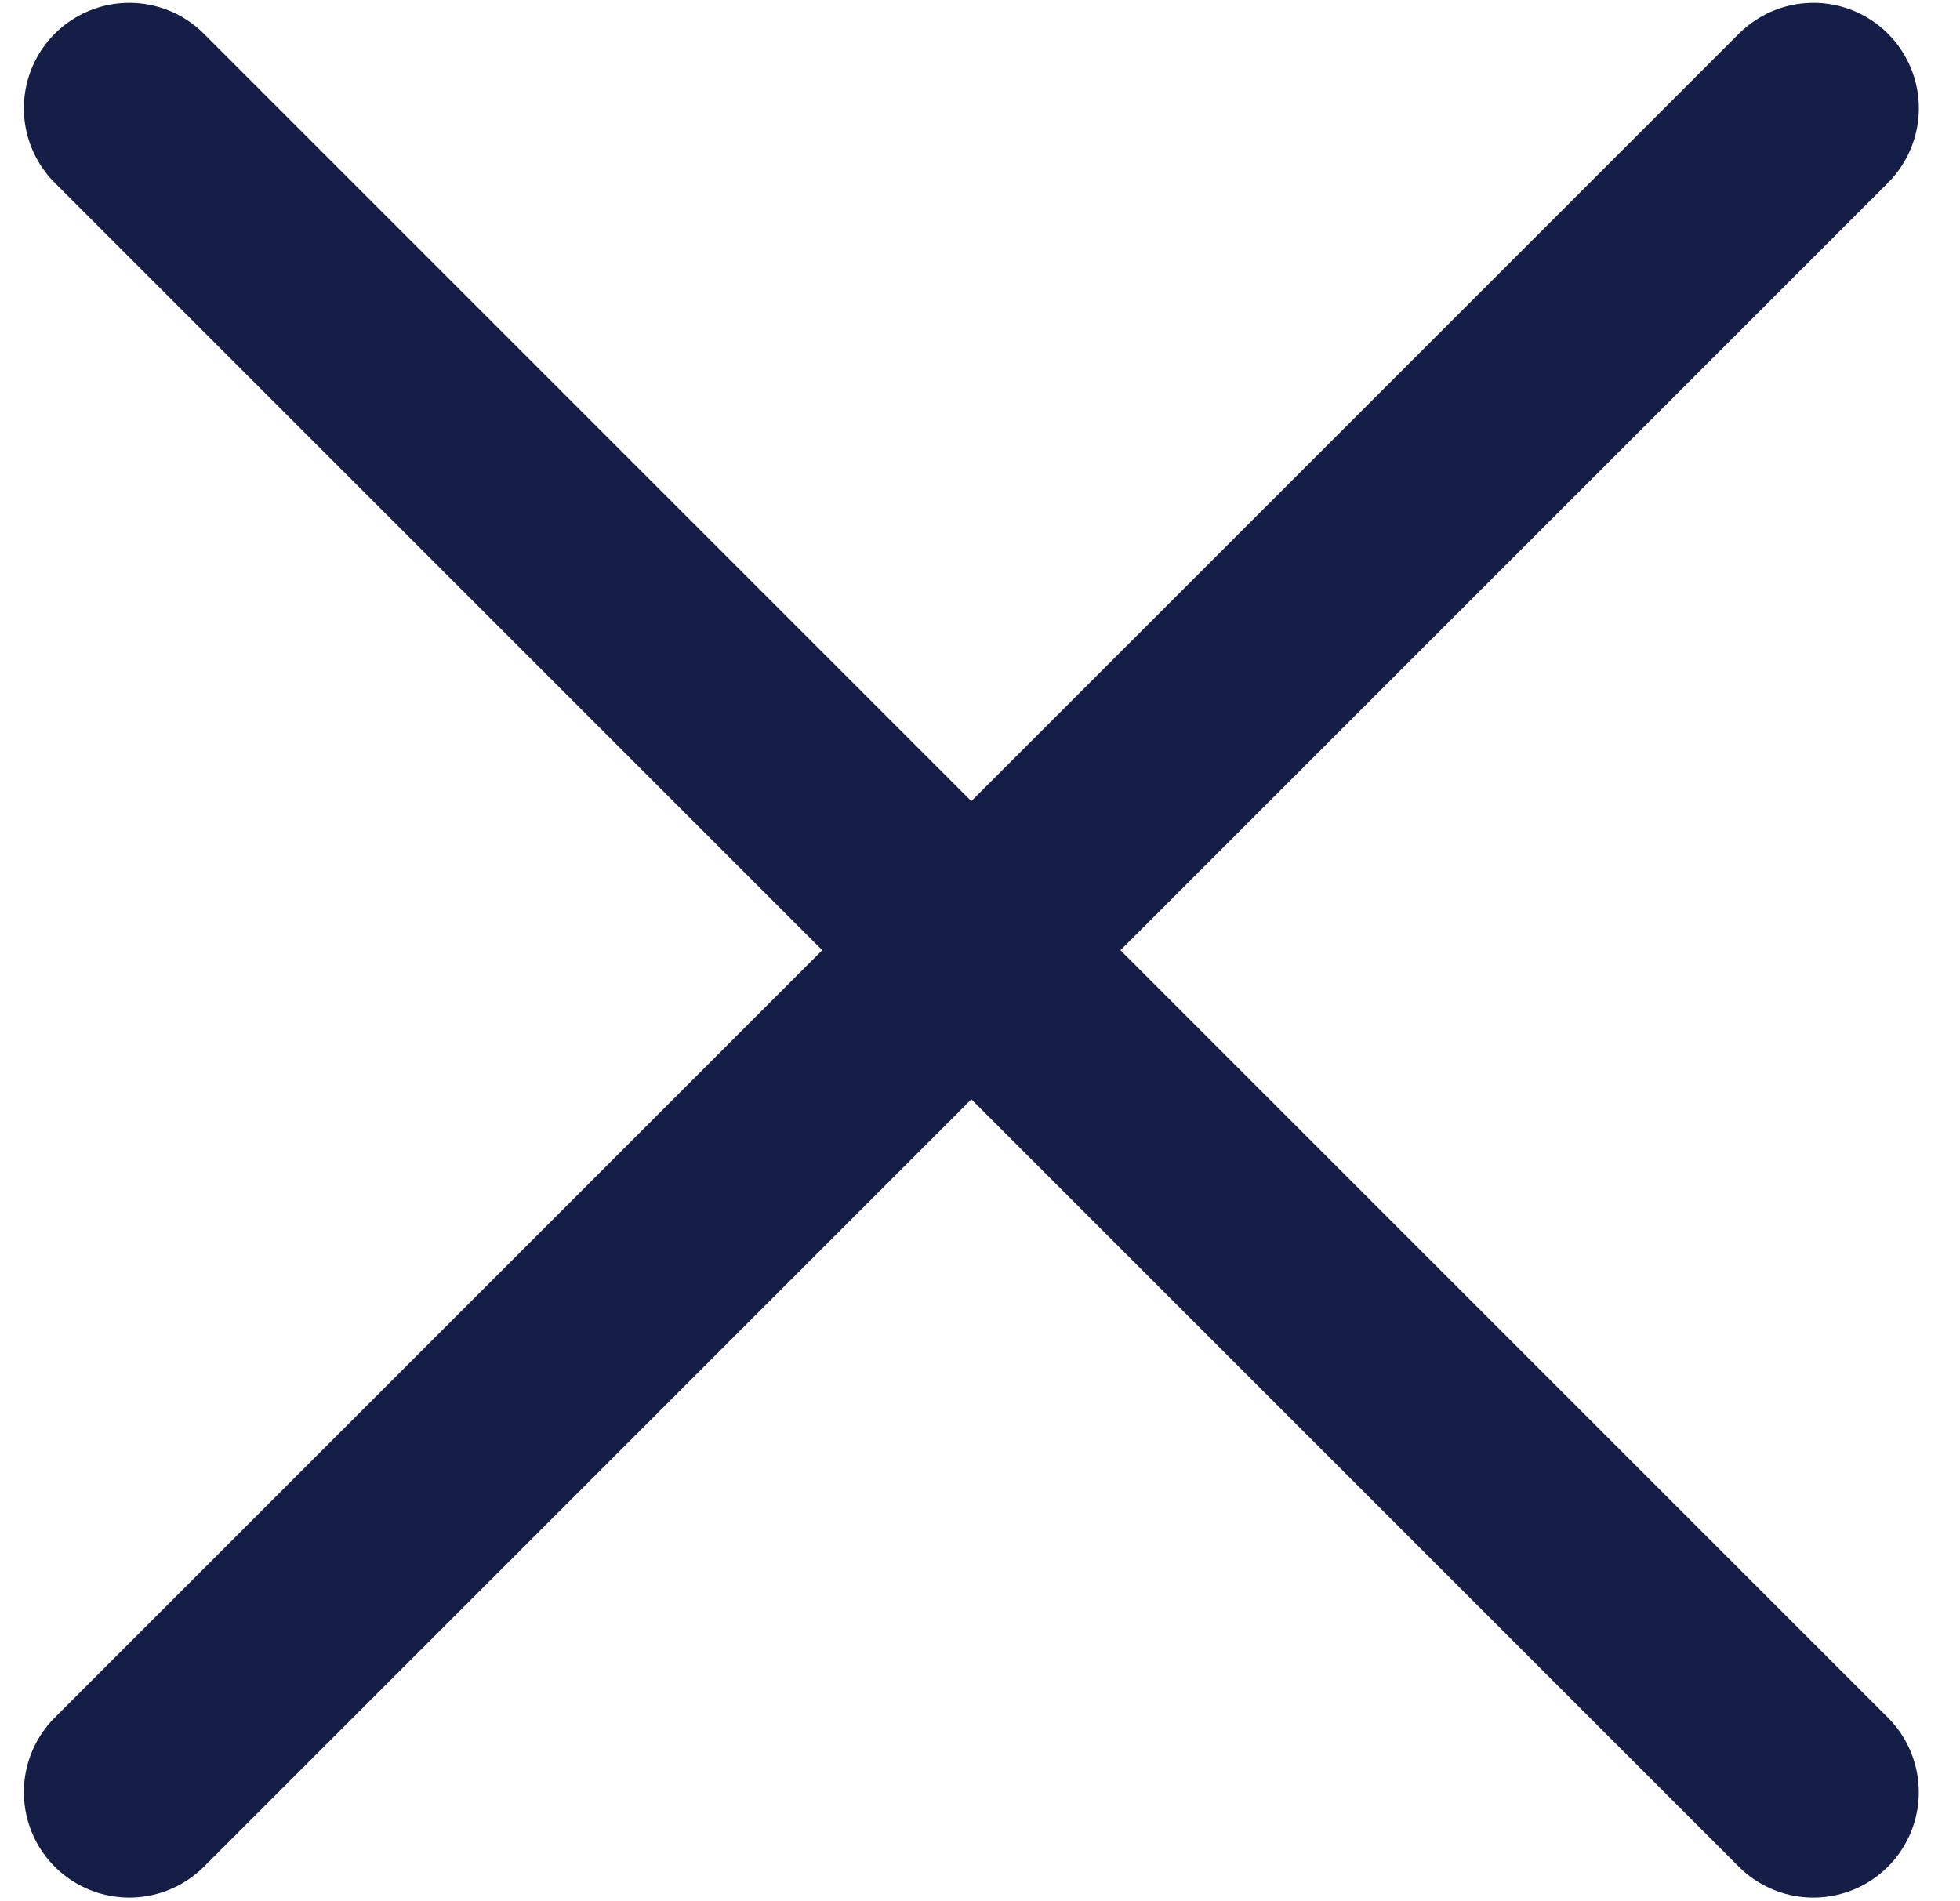
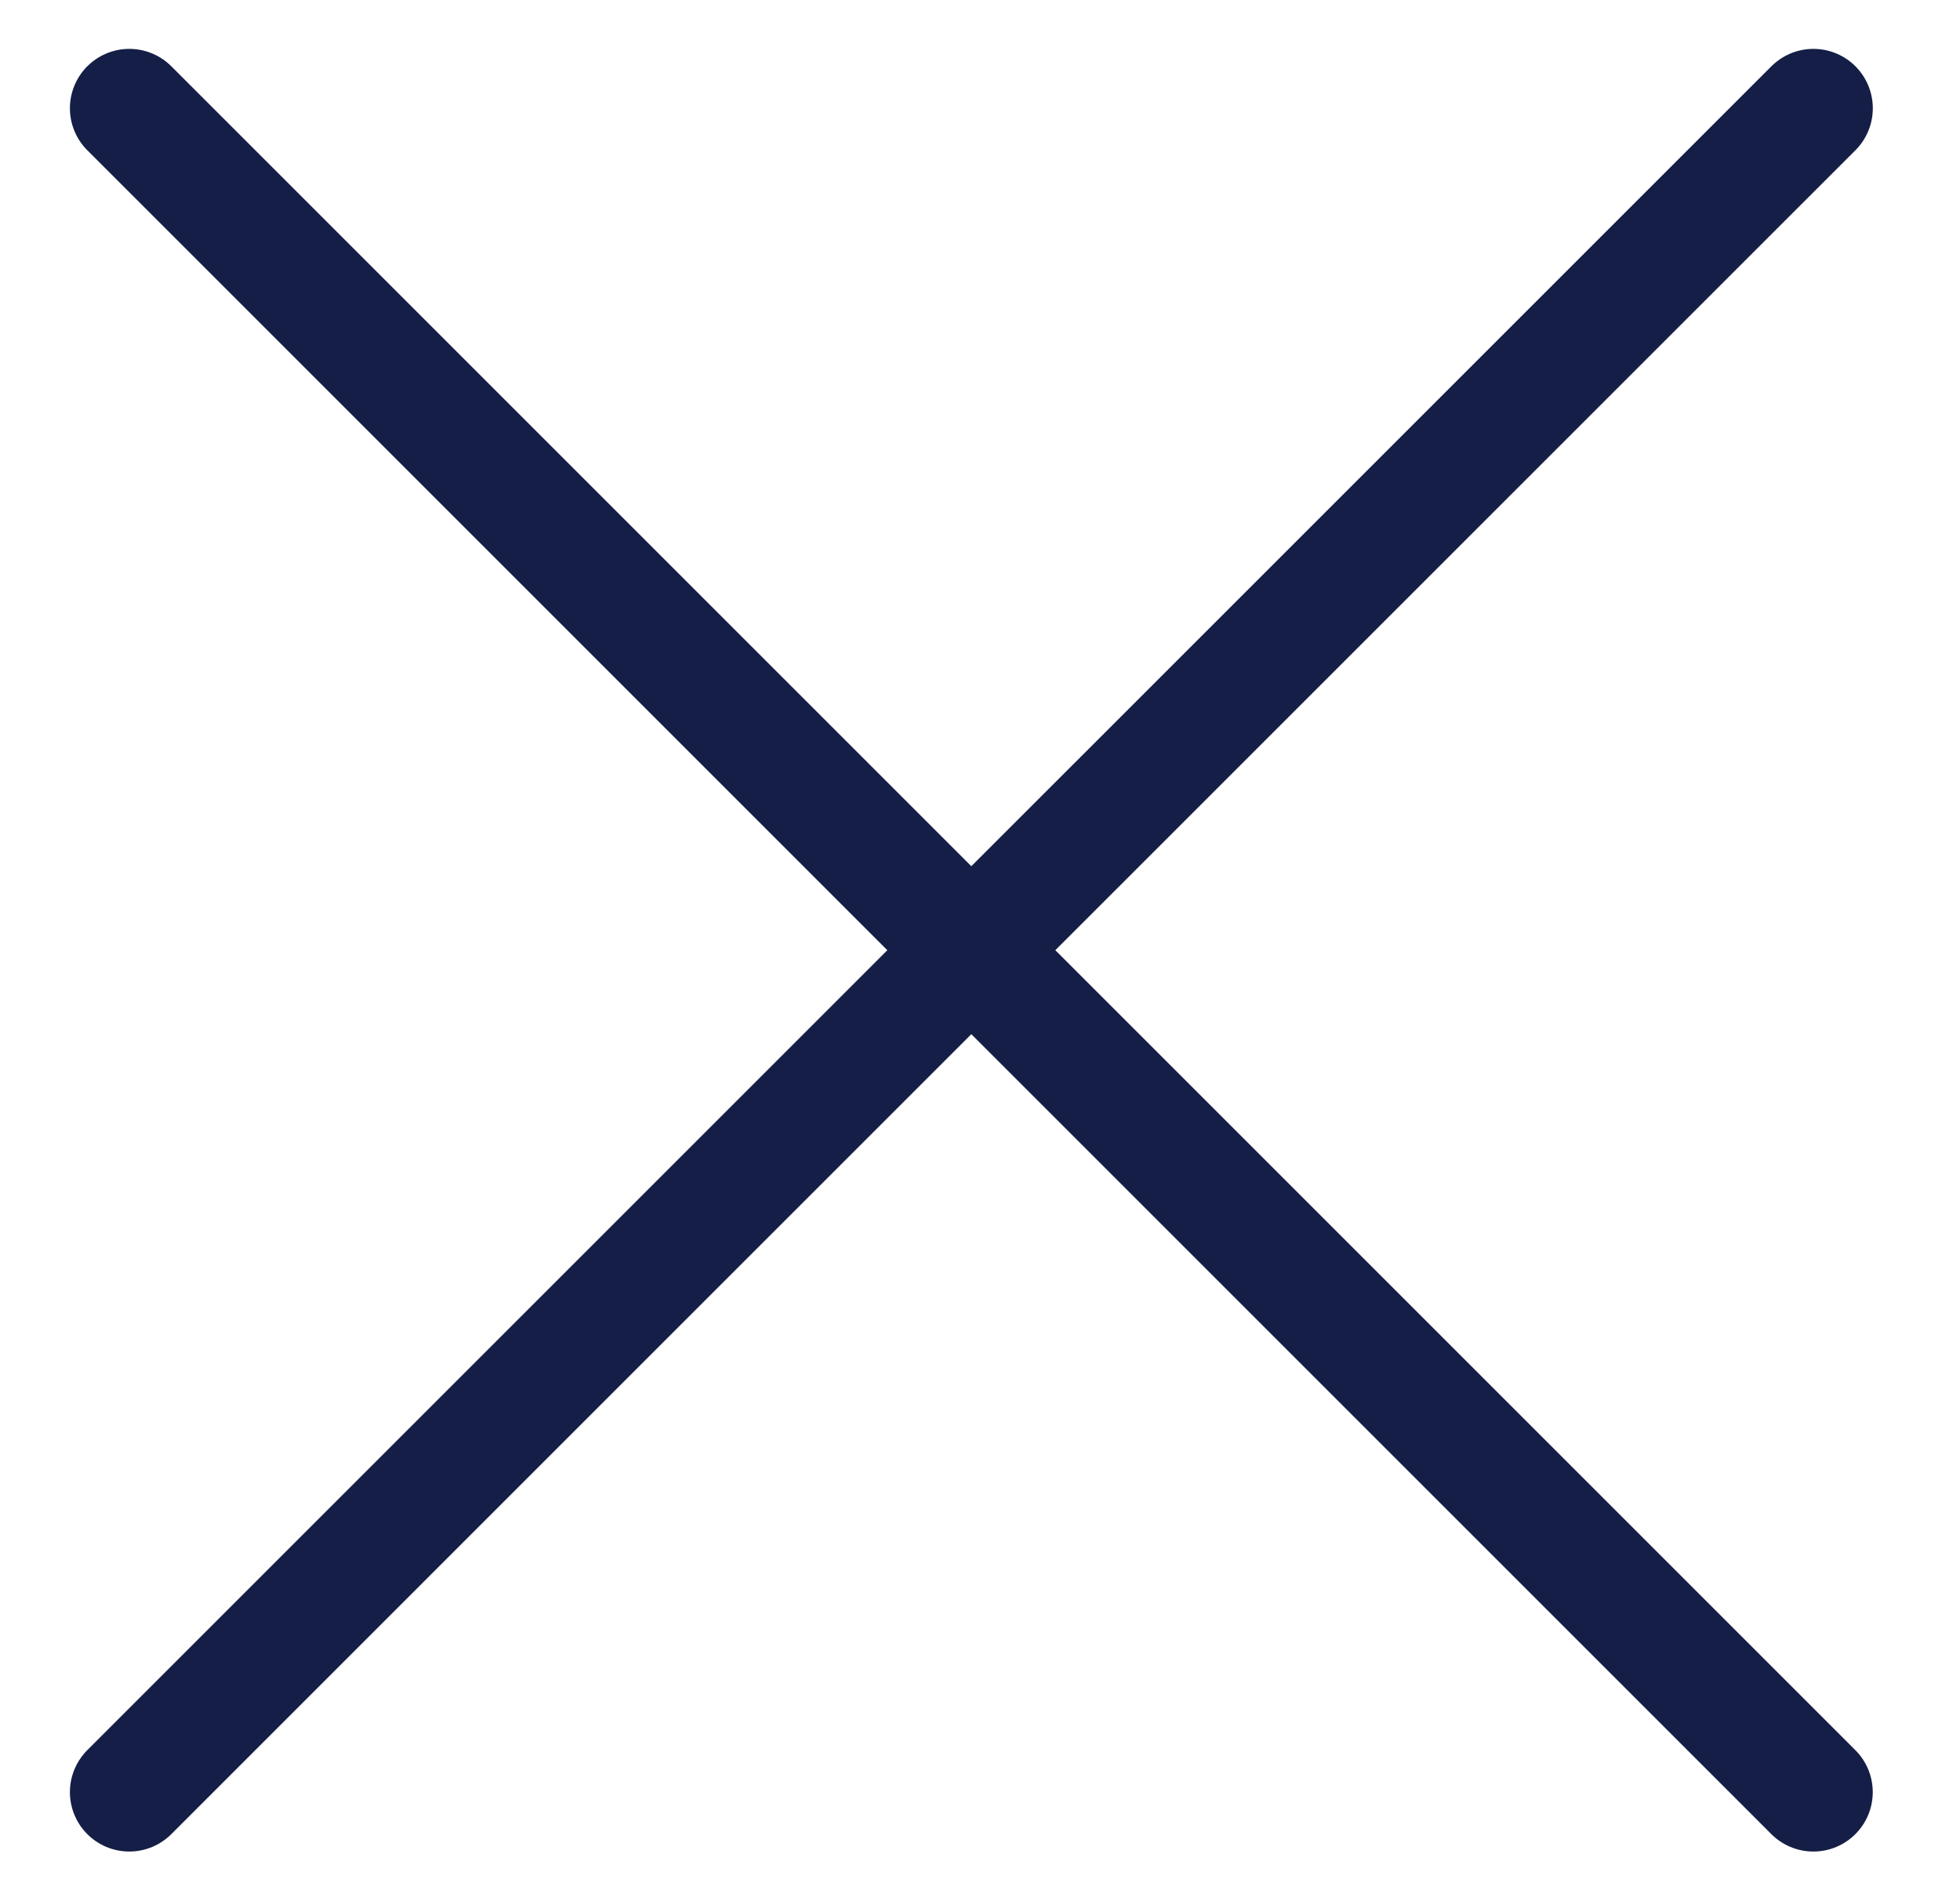
<svg xmlns="http://www.w3.org/2000/svg" width="33" height="32" viewBox="0 0 33 32" fill="none">
-   <path d="M30.532 1.823L16.354 16M16.354 16L2.177 30.177M16.354 16L2.177 1.823M16.354 16L30.531 30.177" stroke="#141e46" stroke-width="3.55" stroke-linecap="round" stroke-linejoin="round" />
+   <path d="M30.532 1.823L16.354 16M16.354 16L2.177 30.177M16.354 16L2.177 1.823M16.354 16L30.531 30.177" stroke="#141e46" stroke-width="2" stroke-linecap="round" stroke-linejoin="round" />
</svg>
